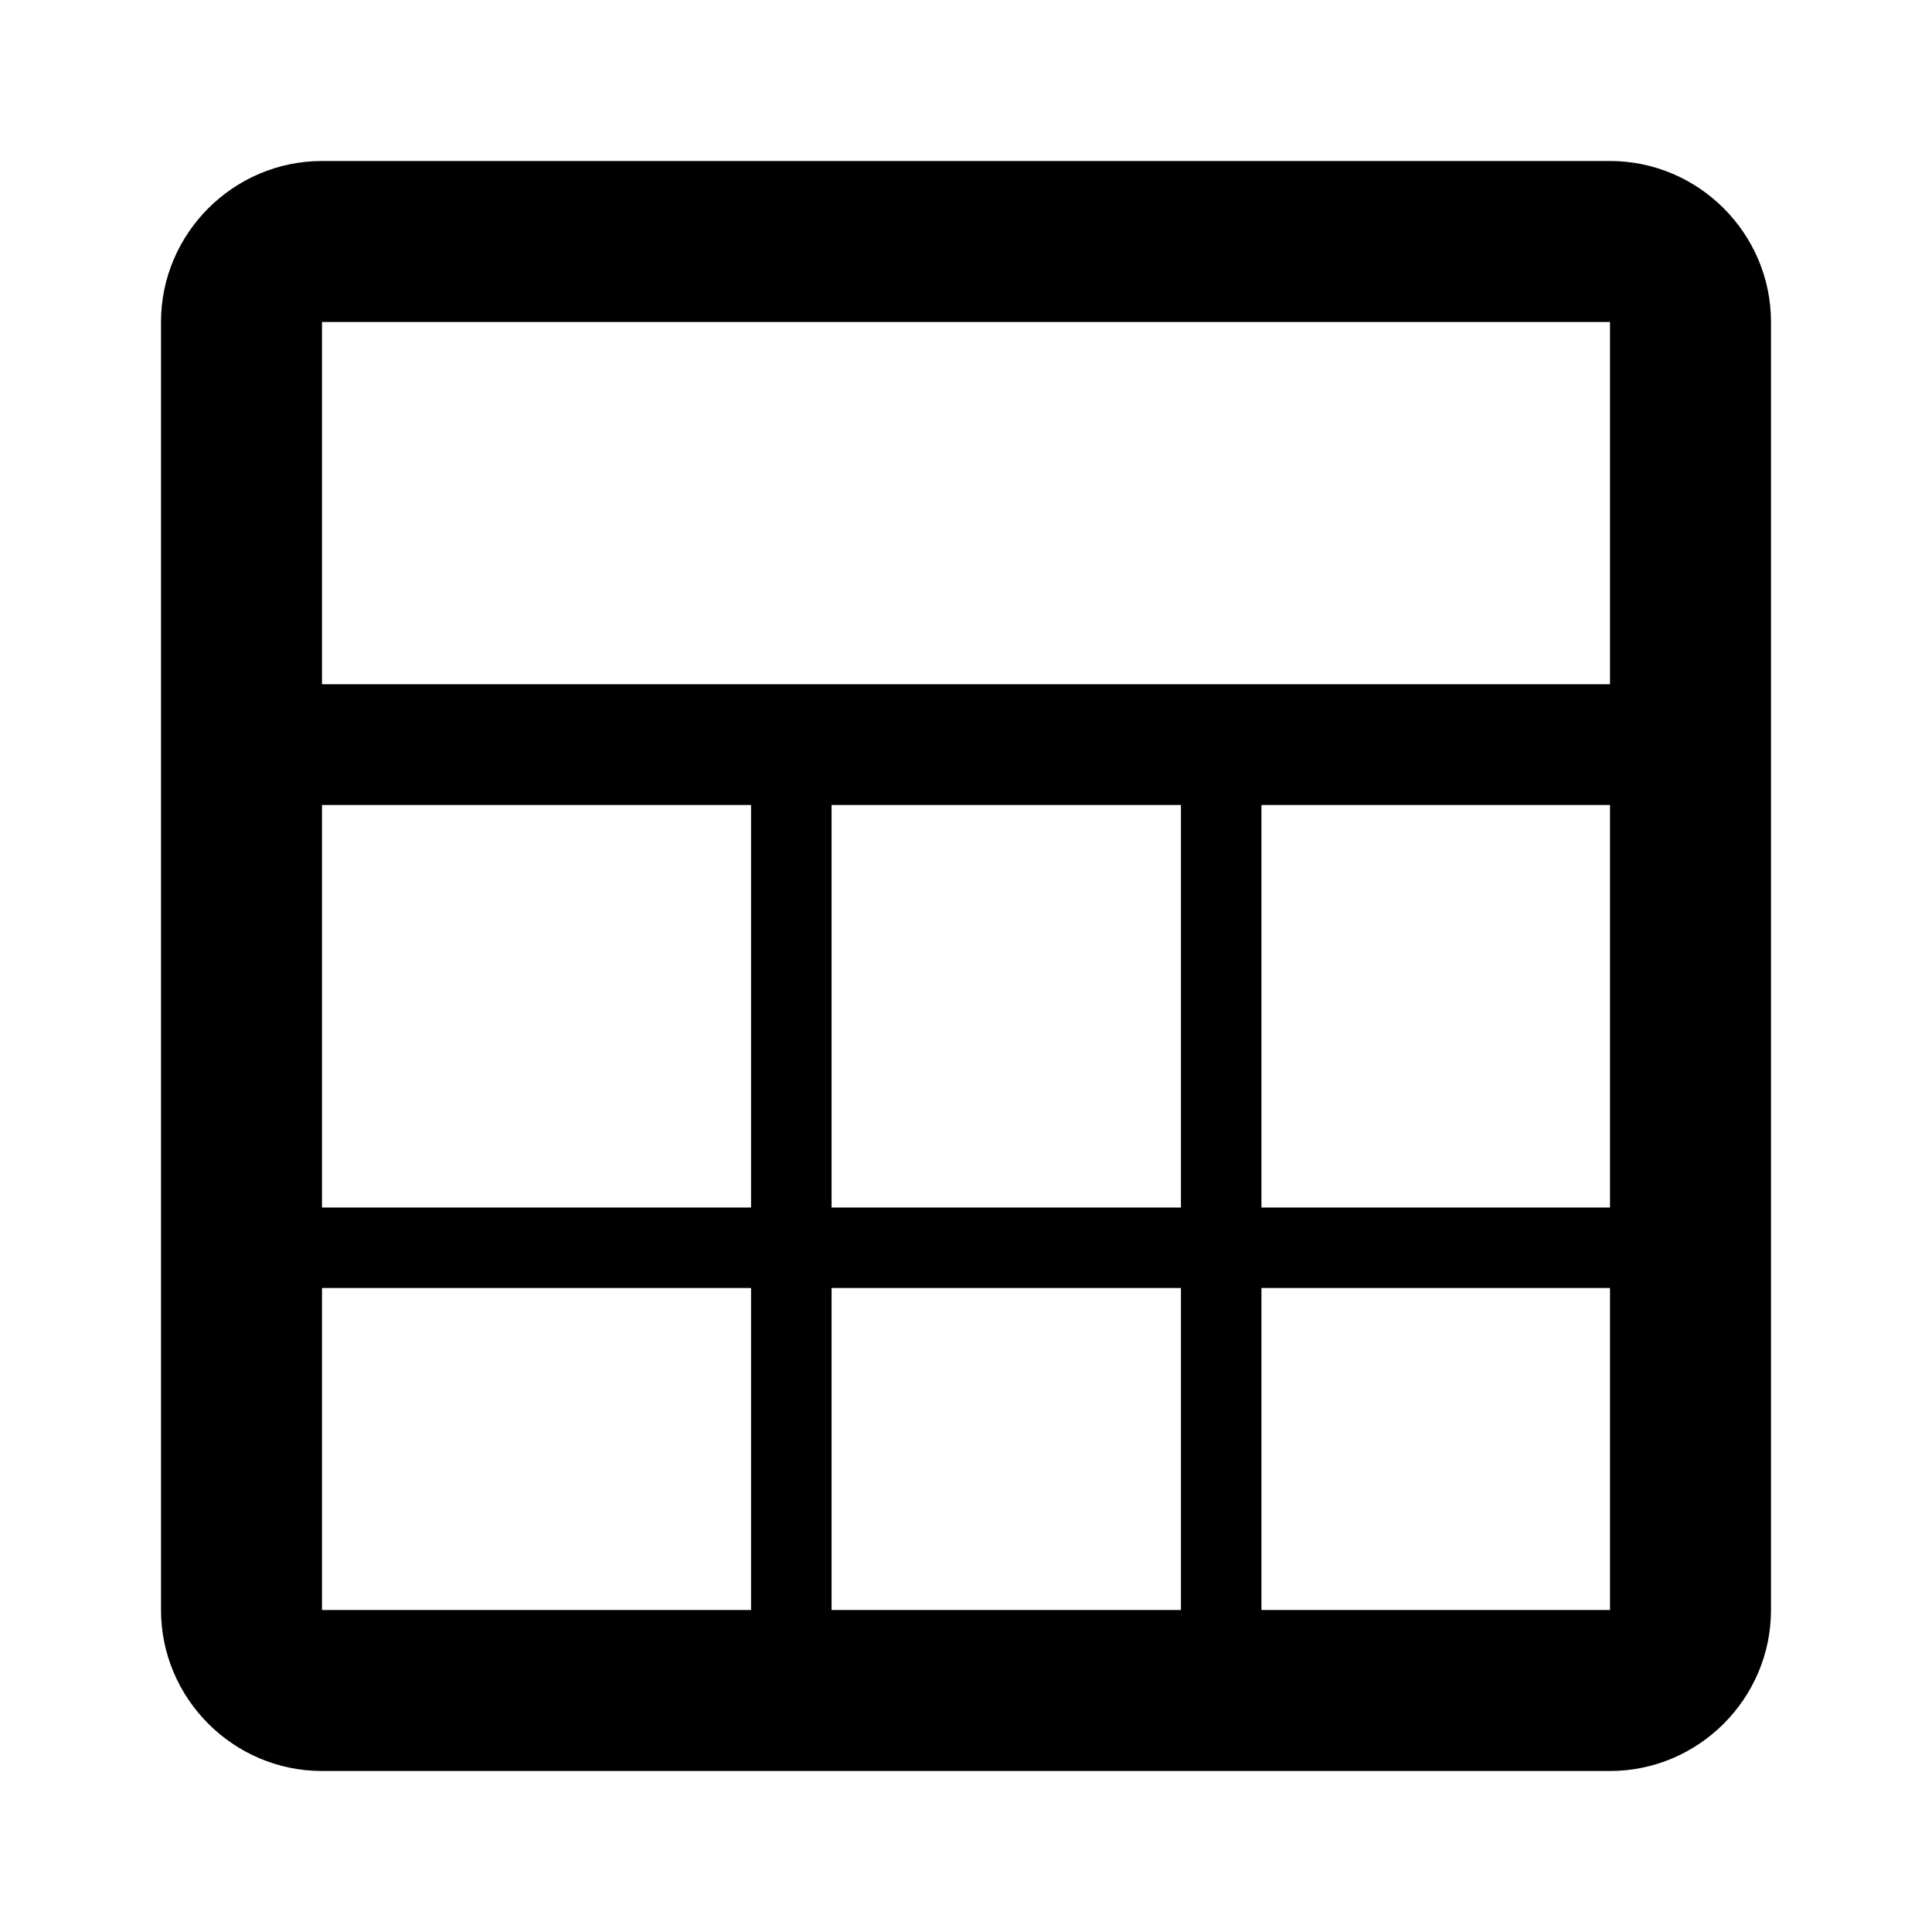
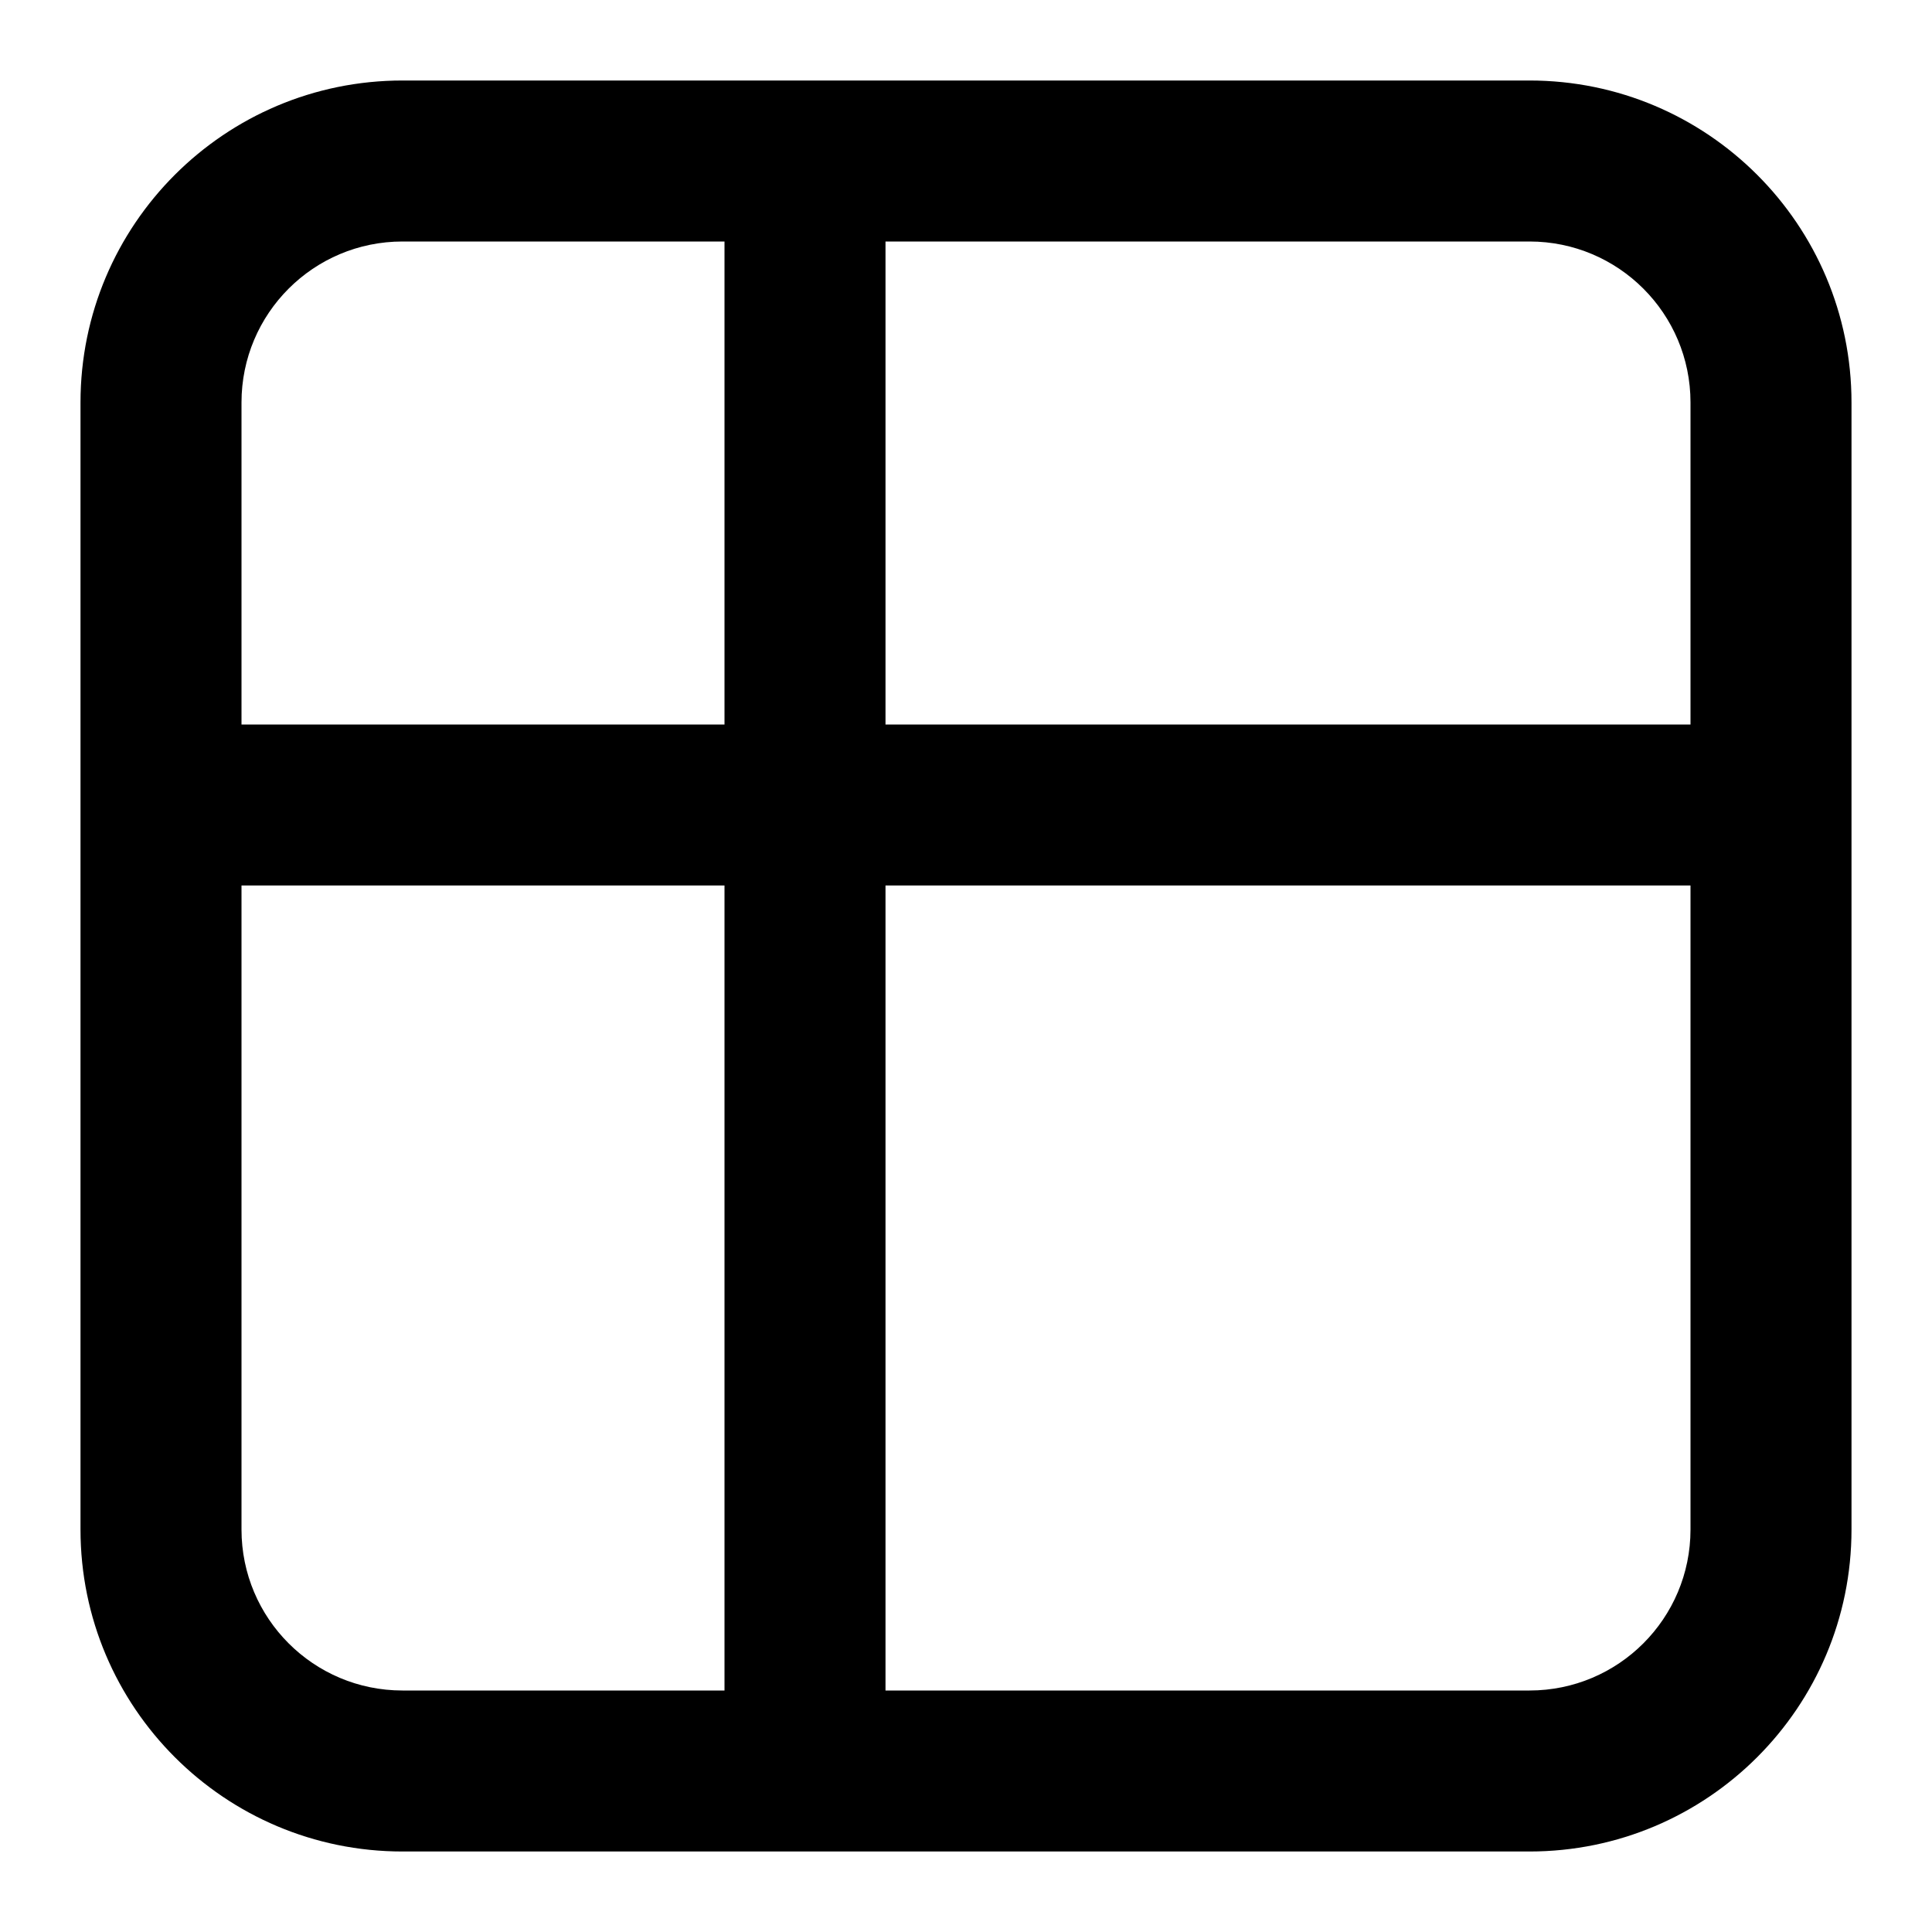
<svg xmlns="http://www.w3.org/2000/svg" viewBox="0 0 24 24">
-   <path fill="currentColor" d="M 4,2 C 2.9,2 2,2.9 2,4 L 2,20 C 2,21.1 2.9,22 4,22 L 20,22 C 21.1,22 22,21.1 22,20 L 22,4 C 22,2.9 21.1,2 20,2 Z M 4,4 L 20,4 L 20,8.5 L 4,8.5 Z M 4,10 L 9.33,10 L 9.33,15 L 4,15 Z M 10.33,10 L 14.67,10 L 14.67,15 L 10.33,15 Z M 15.67,10 L 20,10 L 20,15 L 15.67,15 Z M 4,16 L 9.33,16 L 9.33,20 L 4,20 Z M 10.33,16 L 14.67,16 L 14.67,20 L 10.33,20 Z M 15.67,16 L 20,16 L 20,20 L 15.67,20 Z" />
+   <path fill="currentColor" d="M5 3C3.895 3 3 3.895 3 5V19C3 20.105 3.895 21 5 21H19C20.105 21 21 20.105 21 19V5C21 3.895 20.105 3 19 3H5ZM5 1H19C21.209 1 23 2.791 23 5V19C23 21.209 21.209 23 19 23H5C2.791 23 1 21.209 1 19V5C1 2.791 2.791 1 5 1ZM1 9H23V11H1V9ZM9 1H11V23H9V1Z" />
</svg>
